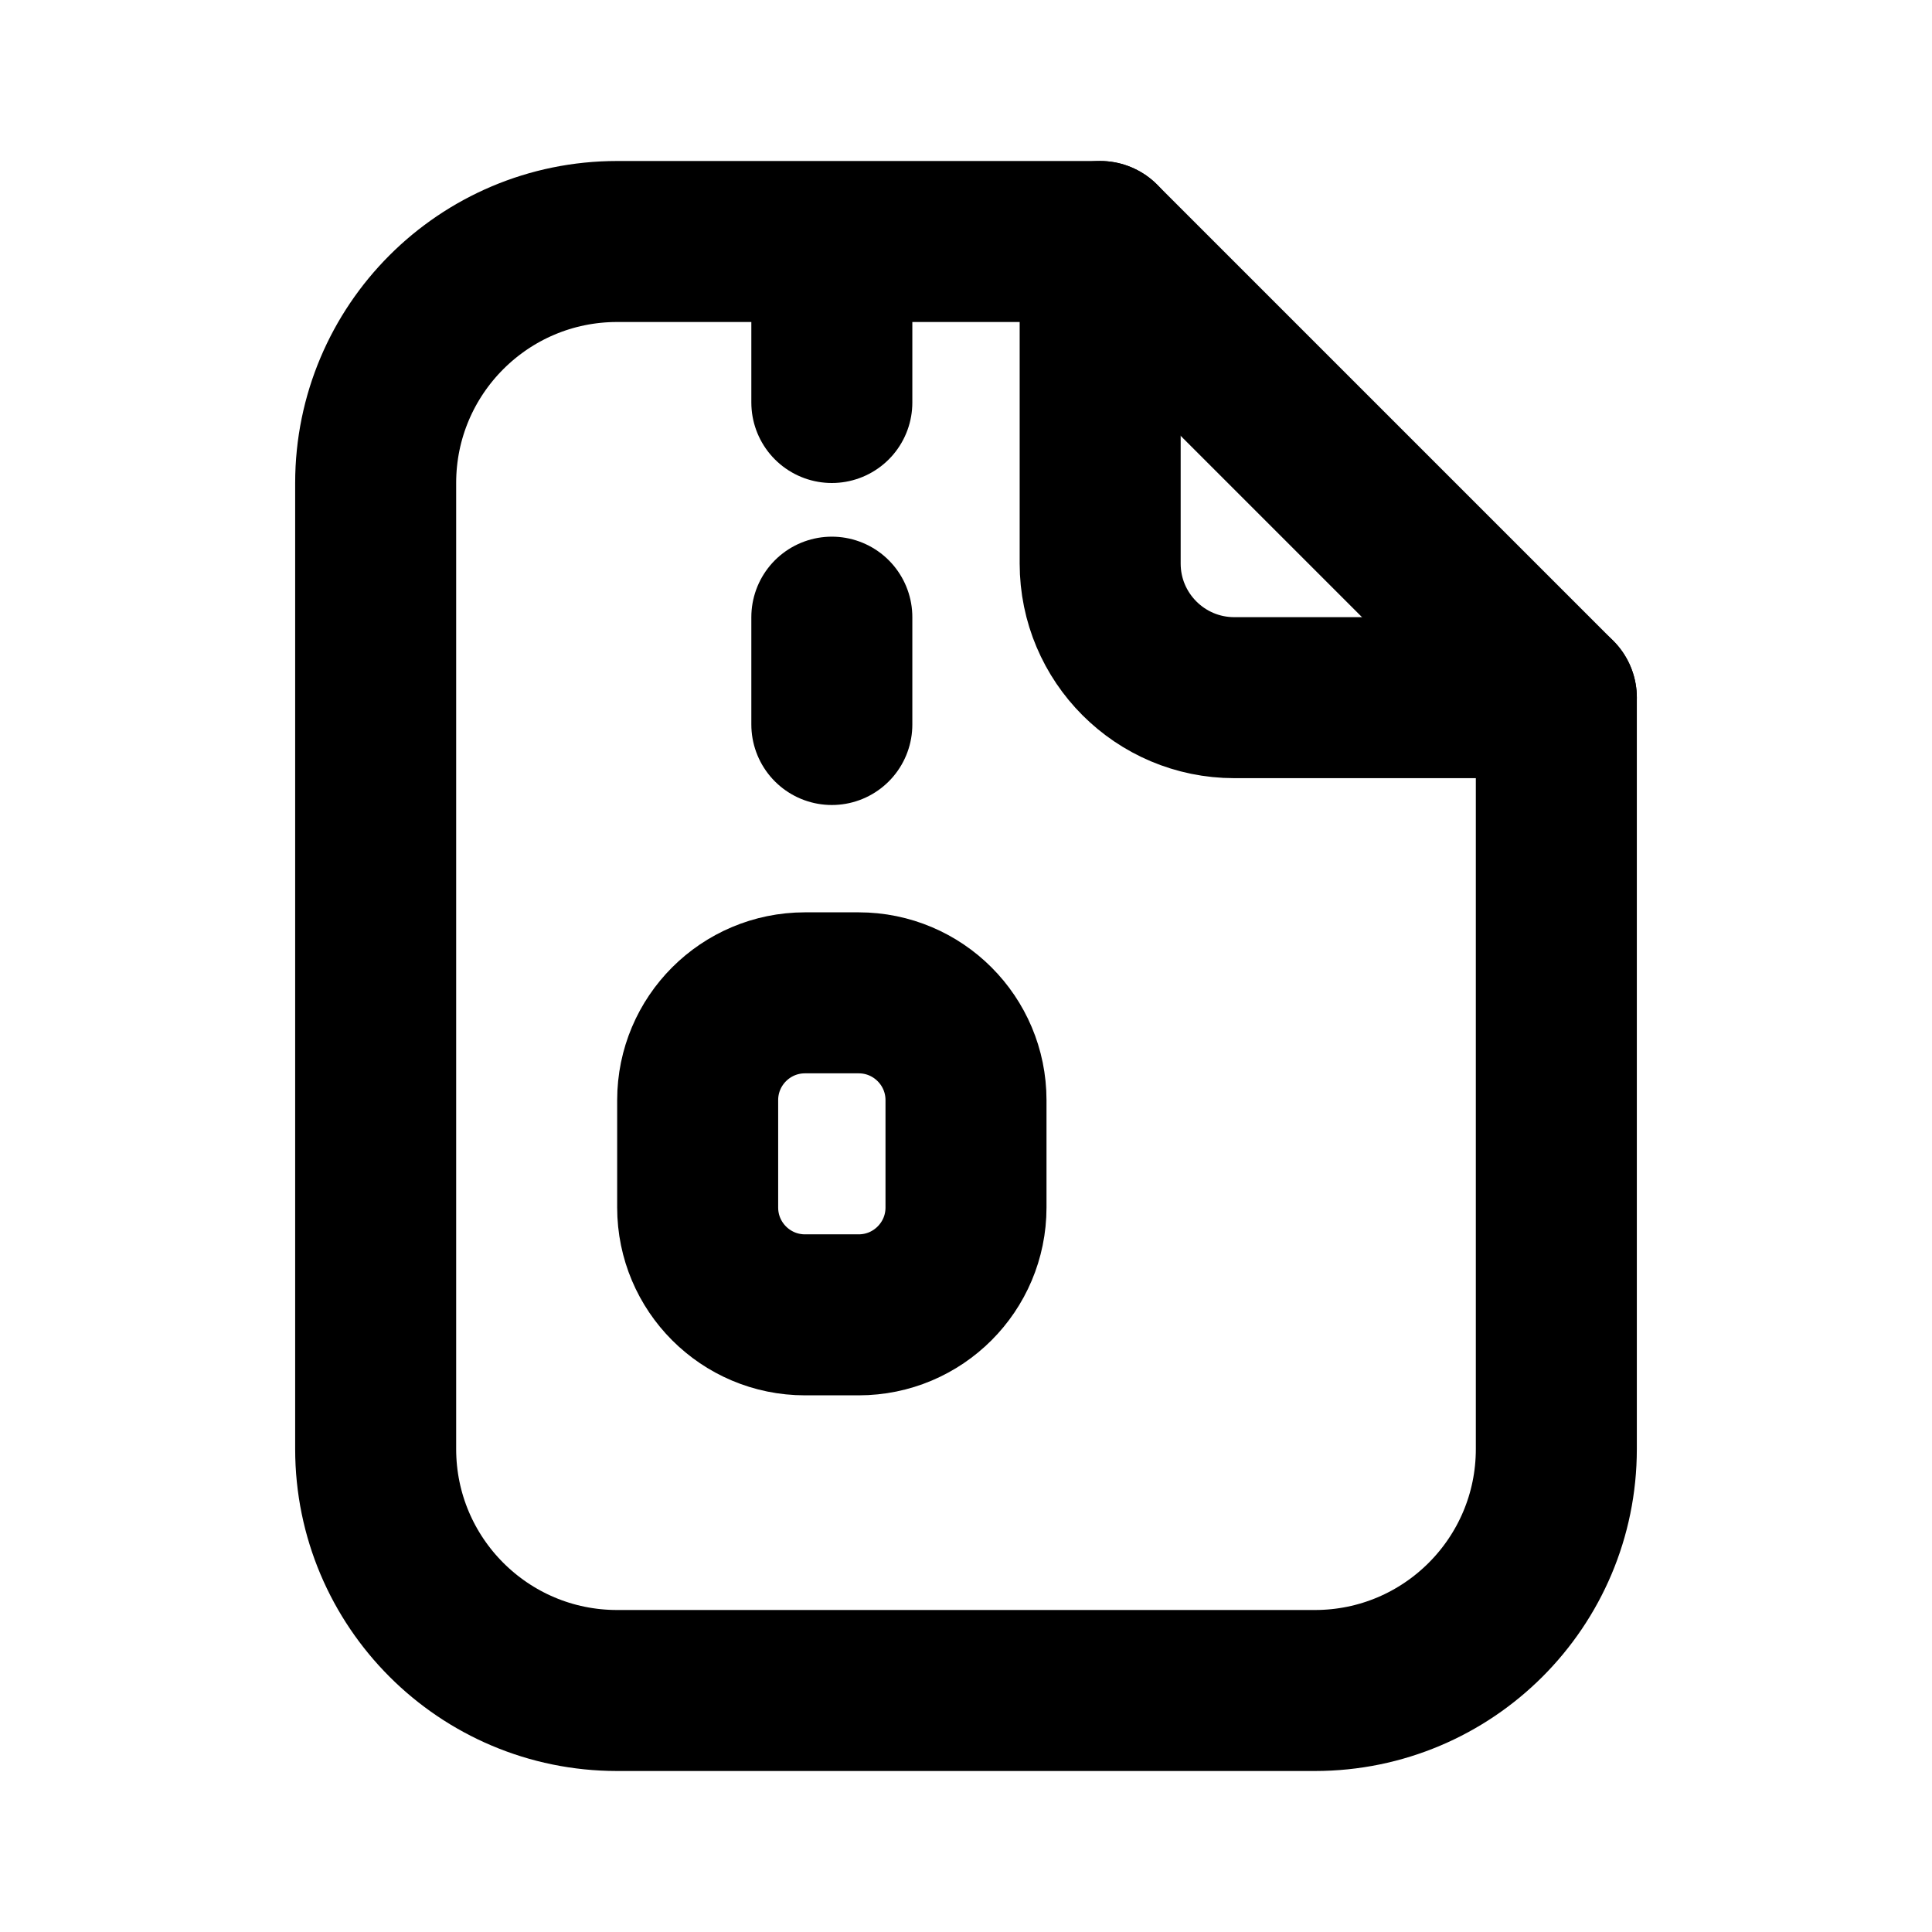
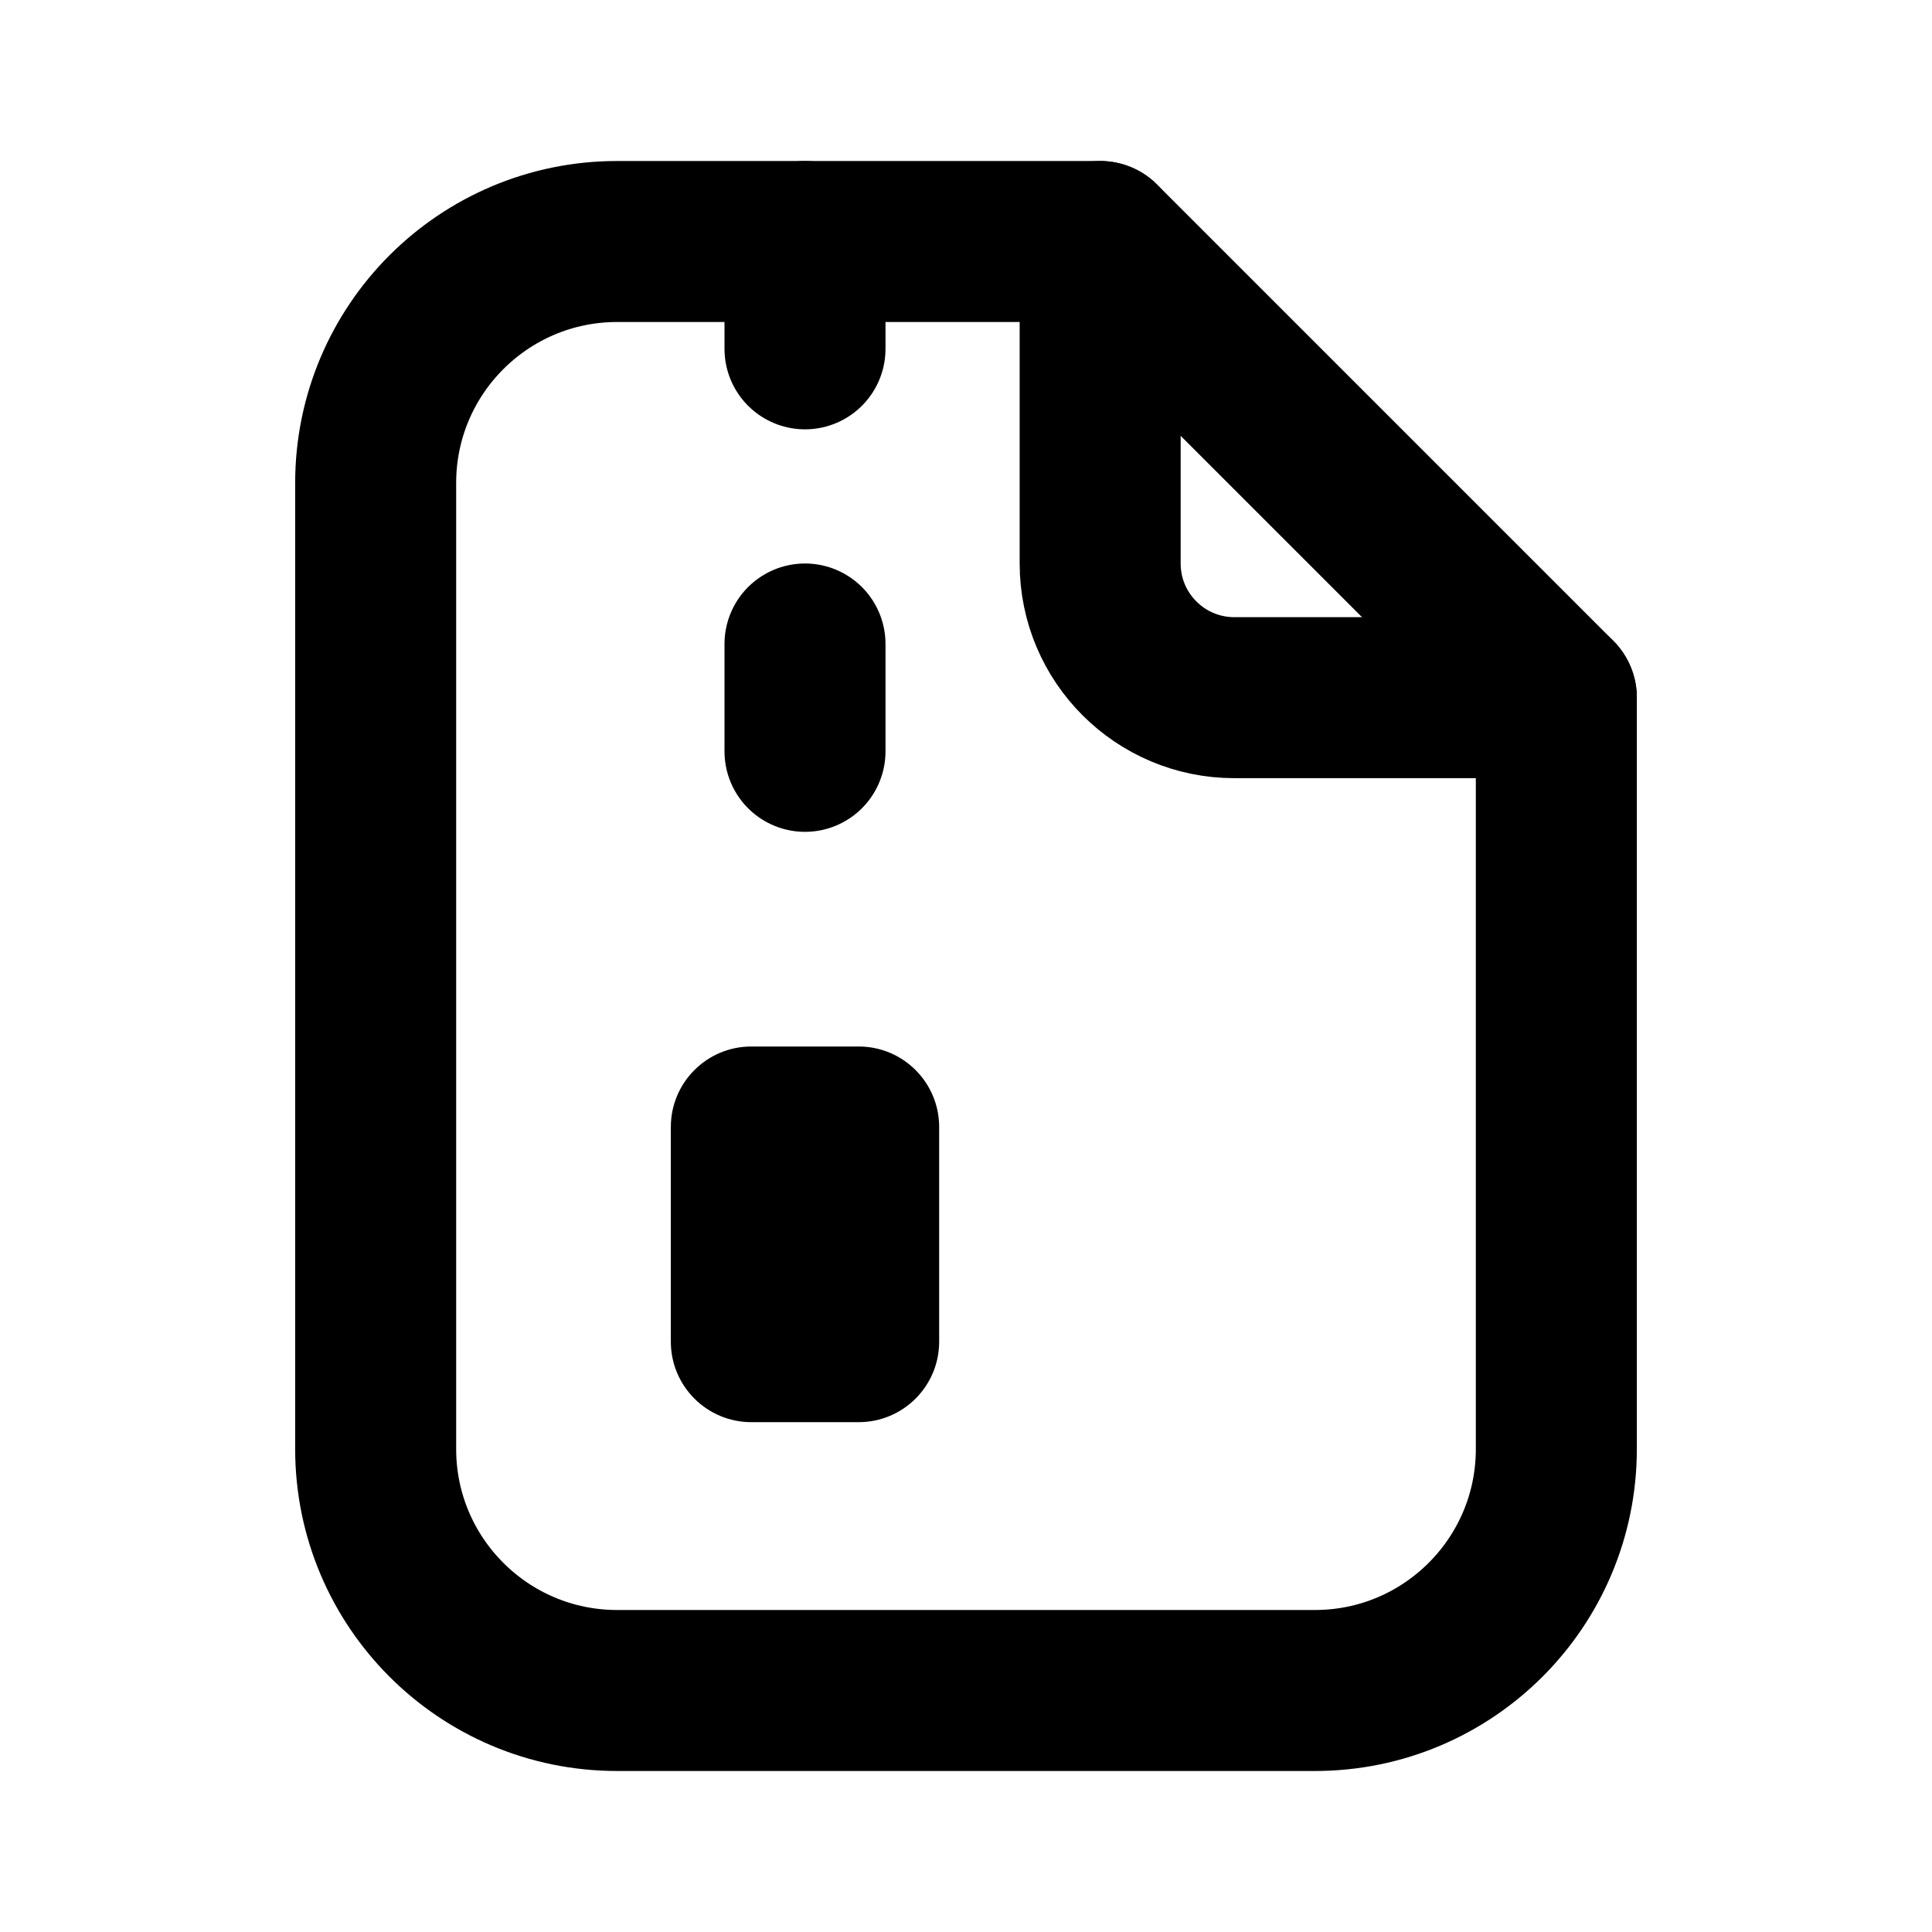
<svg xmlns="http://www.w3.org/2000/svg" viewBox="0 0 18 18" fill="none" stroke="currentColor" stroke-width="1.5" stroke-linecap="round" stroke-linejoin="round">
  <path d="M10.25 2.25H5.75A2.25 2.25 0 0 0 3.5 4.5V13.5A2.25 2.25 0 0 0 5.75 15.75H12.25A2.25 2.25 0 0 0 14.5 13.5V6.5Z" />
  <path d="M10.25 2.25V5.25A1.25 1.25 0 0 0 11.5 6.5H14.5" />
-   <path d="M7.75 2.75L7.75 3.75" />
-   <path d="M7.75 5.75L7.75 6.75" />
-   <rect x="6.5" y="9.25" width="2.5" height="3" rx="1" />
+   <path d="M7.5 2.25L7.5 3.25" />
+   <path d="M7.5 6L7.5 7" />
+   <rect x="6.25" y="9.75" width="2.5" height="3.5" rx="0.75" fill="currentColor" stroke="none" />
</svg>
